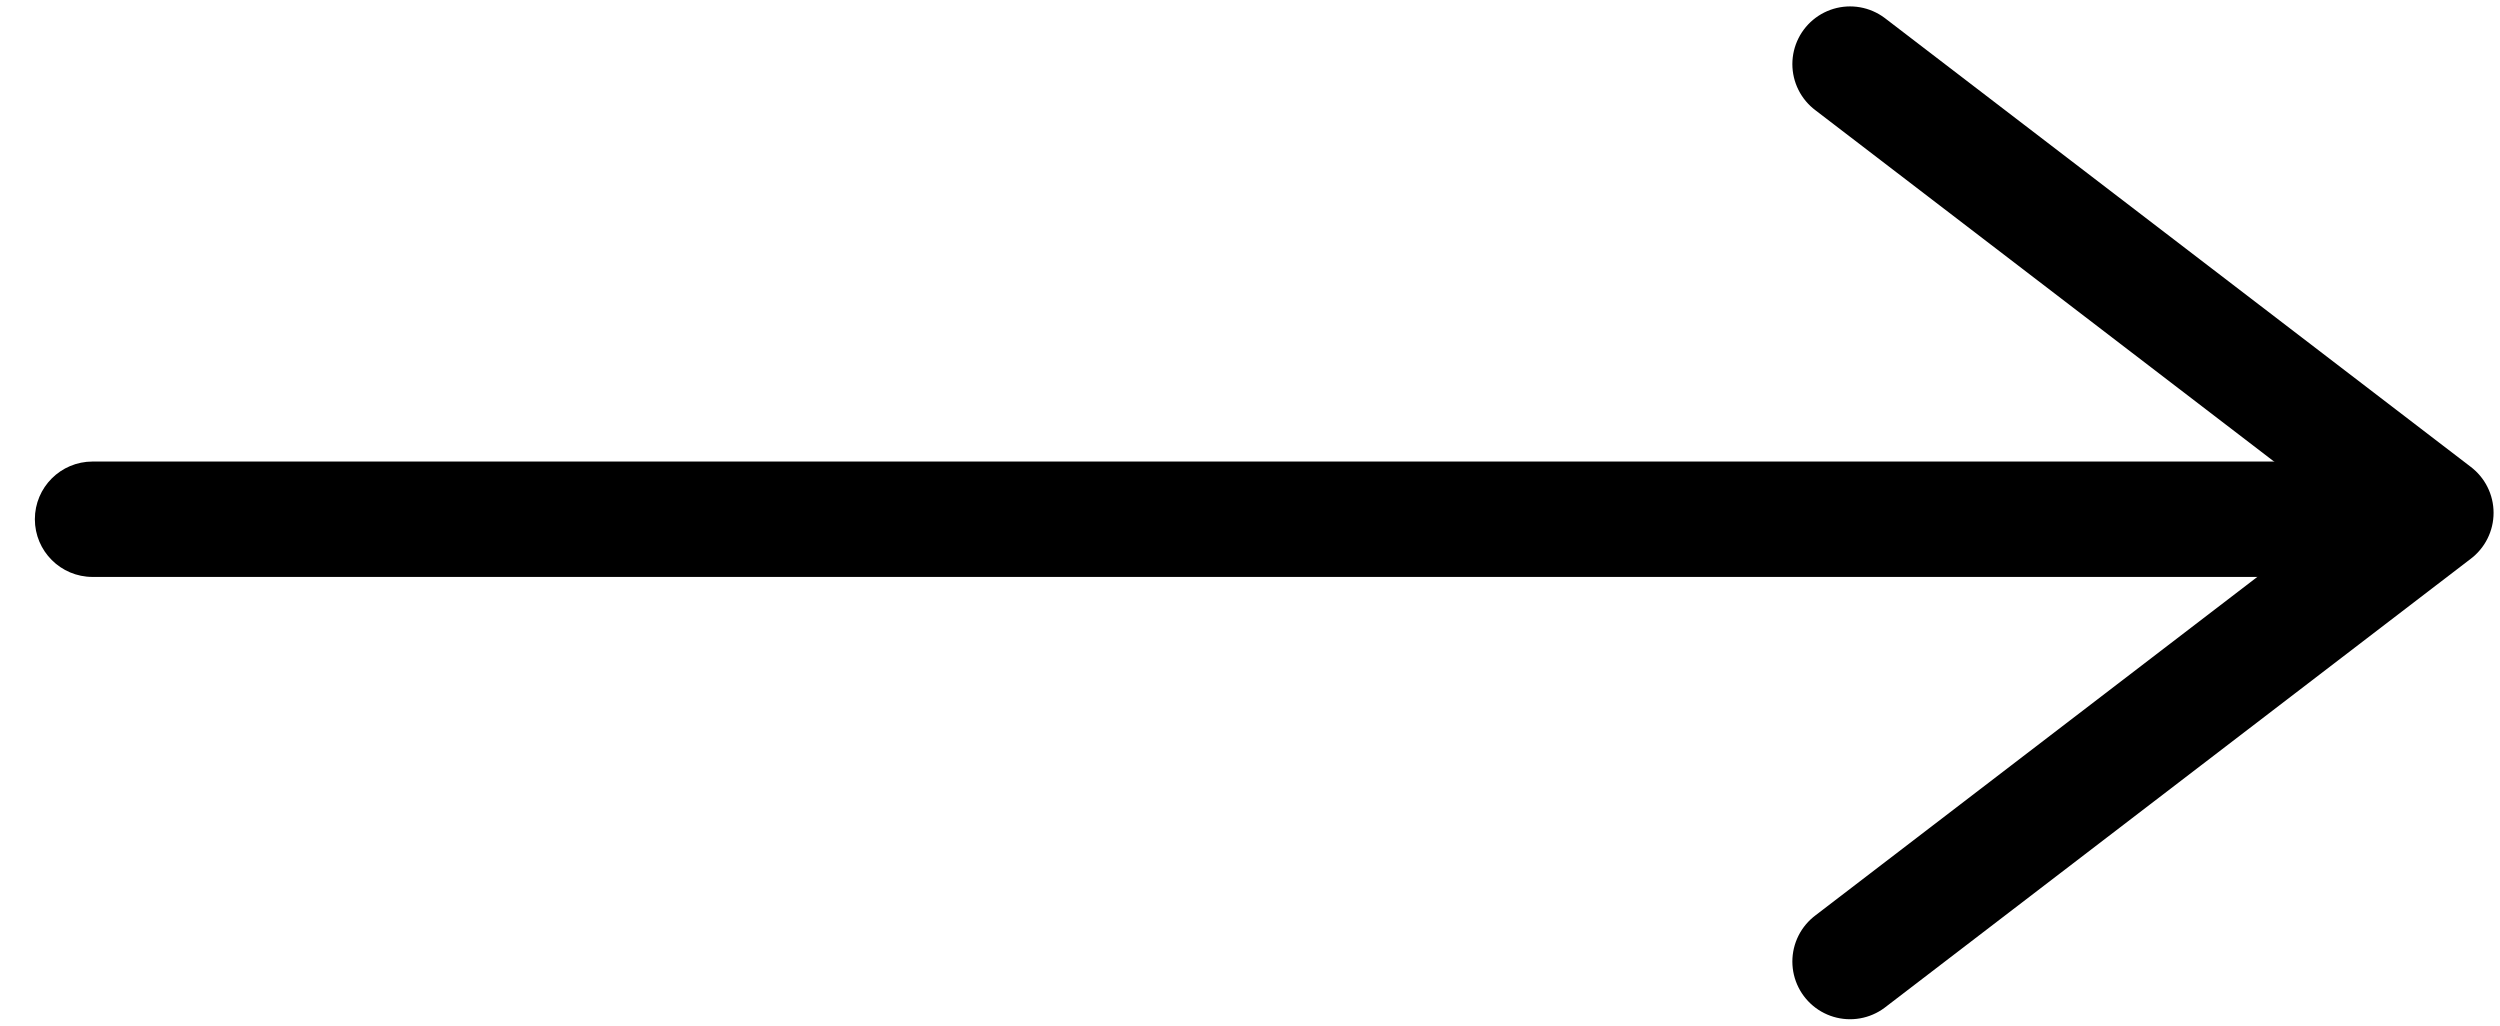
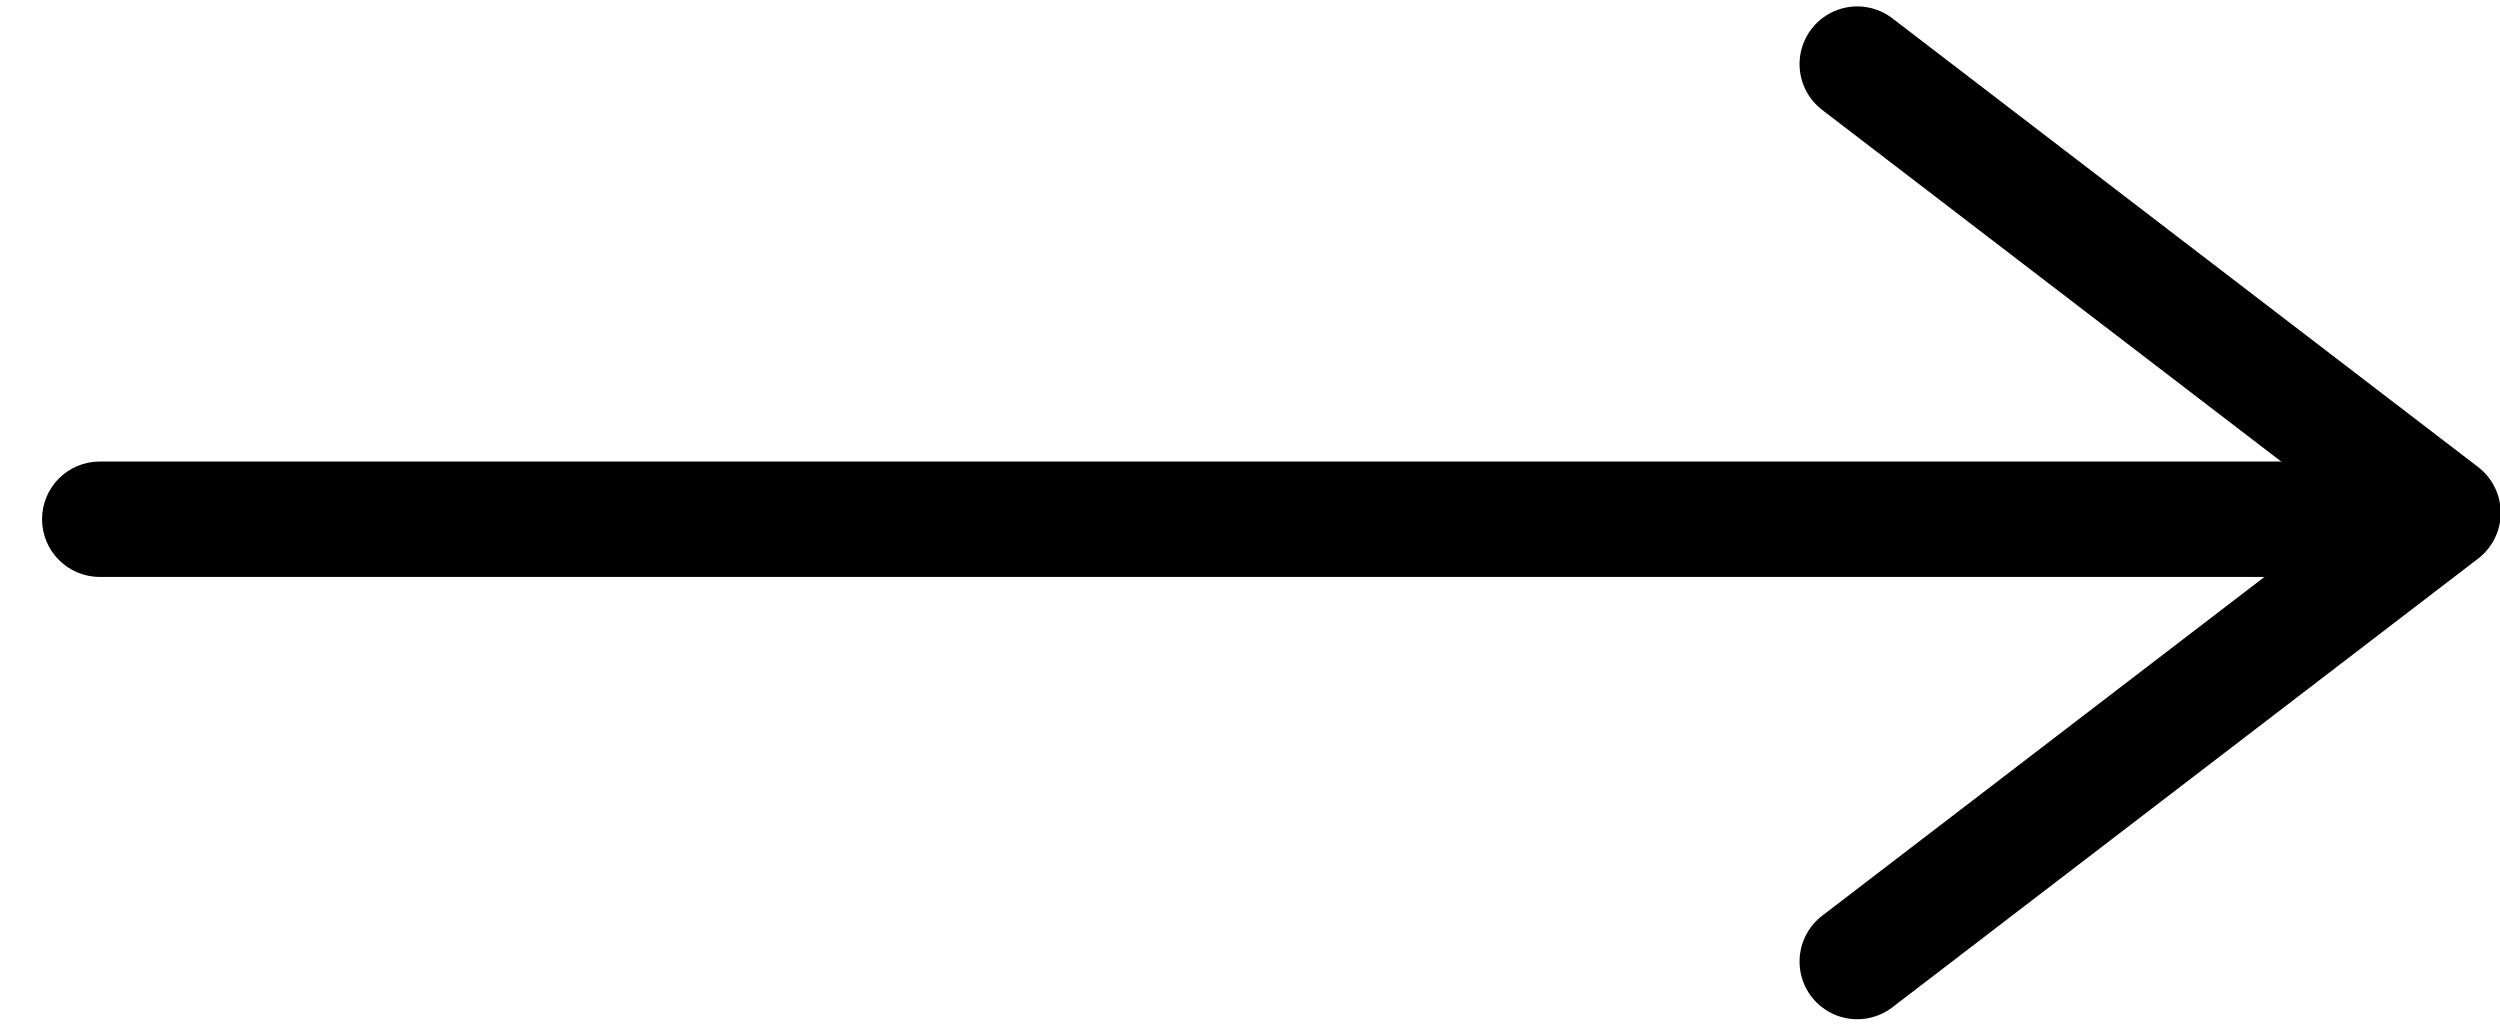
- <svg xmlns="http://www.w3.org/2000/svg" version="1.1" width="2496" height="1024" viewBox="0 0 2496 1024">
-   <g id="icomoon-ignore">
- </g>
-   <path fill="none" stroke-linejoin="round" stroke-linecap="round" stroke-miterlimit="4" stroke-width="115.2" stroke="#000" d="M1847.091 64l584.89 448-584.89 448" />
-   <path fill="#000" d="M92.406 460.806c-31.812 0-57.6 25.788-57.6 57.6s25.788 57.6 57.6 57.6v-115.2zM92.406 518.406v57.6h2255.99v-115.2h-2255.99v57.6z" />
+ <svg xmlns="http://www.w3.org/2000/svg" viewBox="0 0 39 16" fill="none">
+   <path d="M28.973 1L38.111 8L28.973 15" stroke="currentColor" stroke-width="1.8" stroke-linecap="round" stroke-linejoin="round" />
+   <path d="M1.556 7.2C1.059 7.2 0.656 7.603 0.656 8.1C0.656 8.597 1.059 9 1.556 9L1.556 7.2ZM1.556 8.1L1.556 9L36.806 9L36.806 8.1L36.806 7.2L1.556 7.2L1.556 8.1Z" fill="currentColor" />
</svg>
